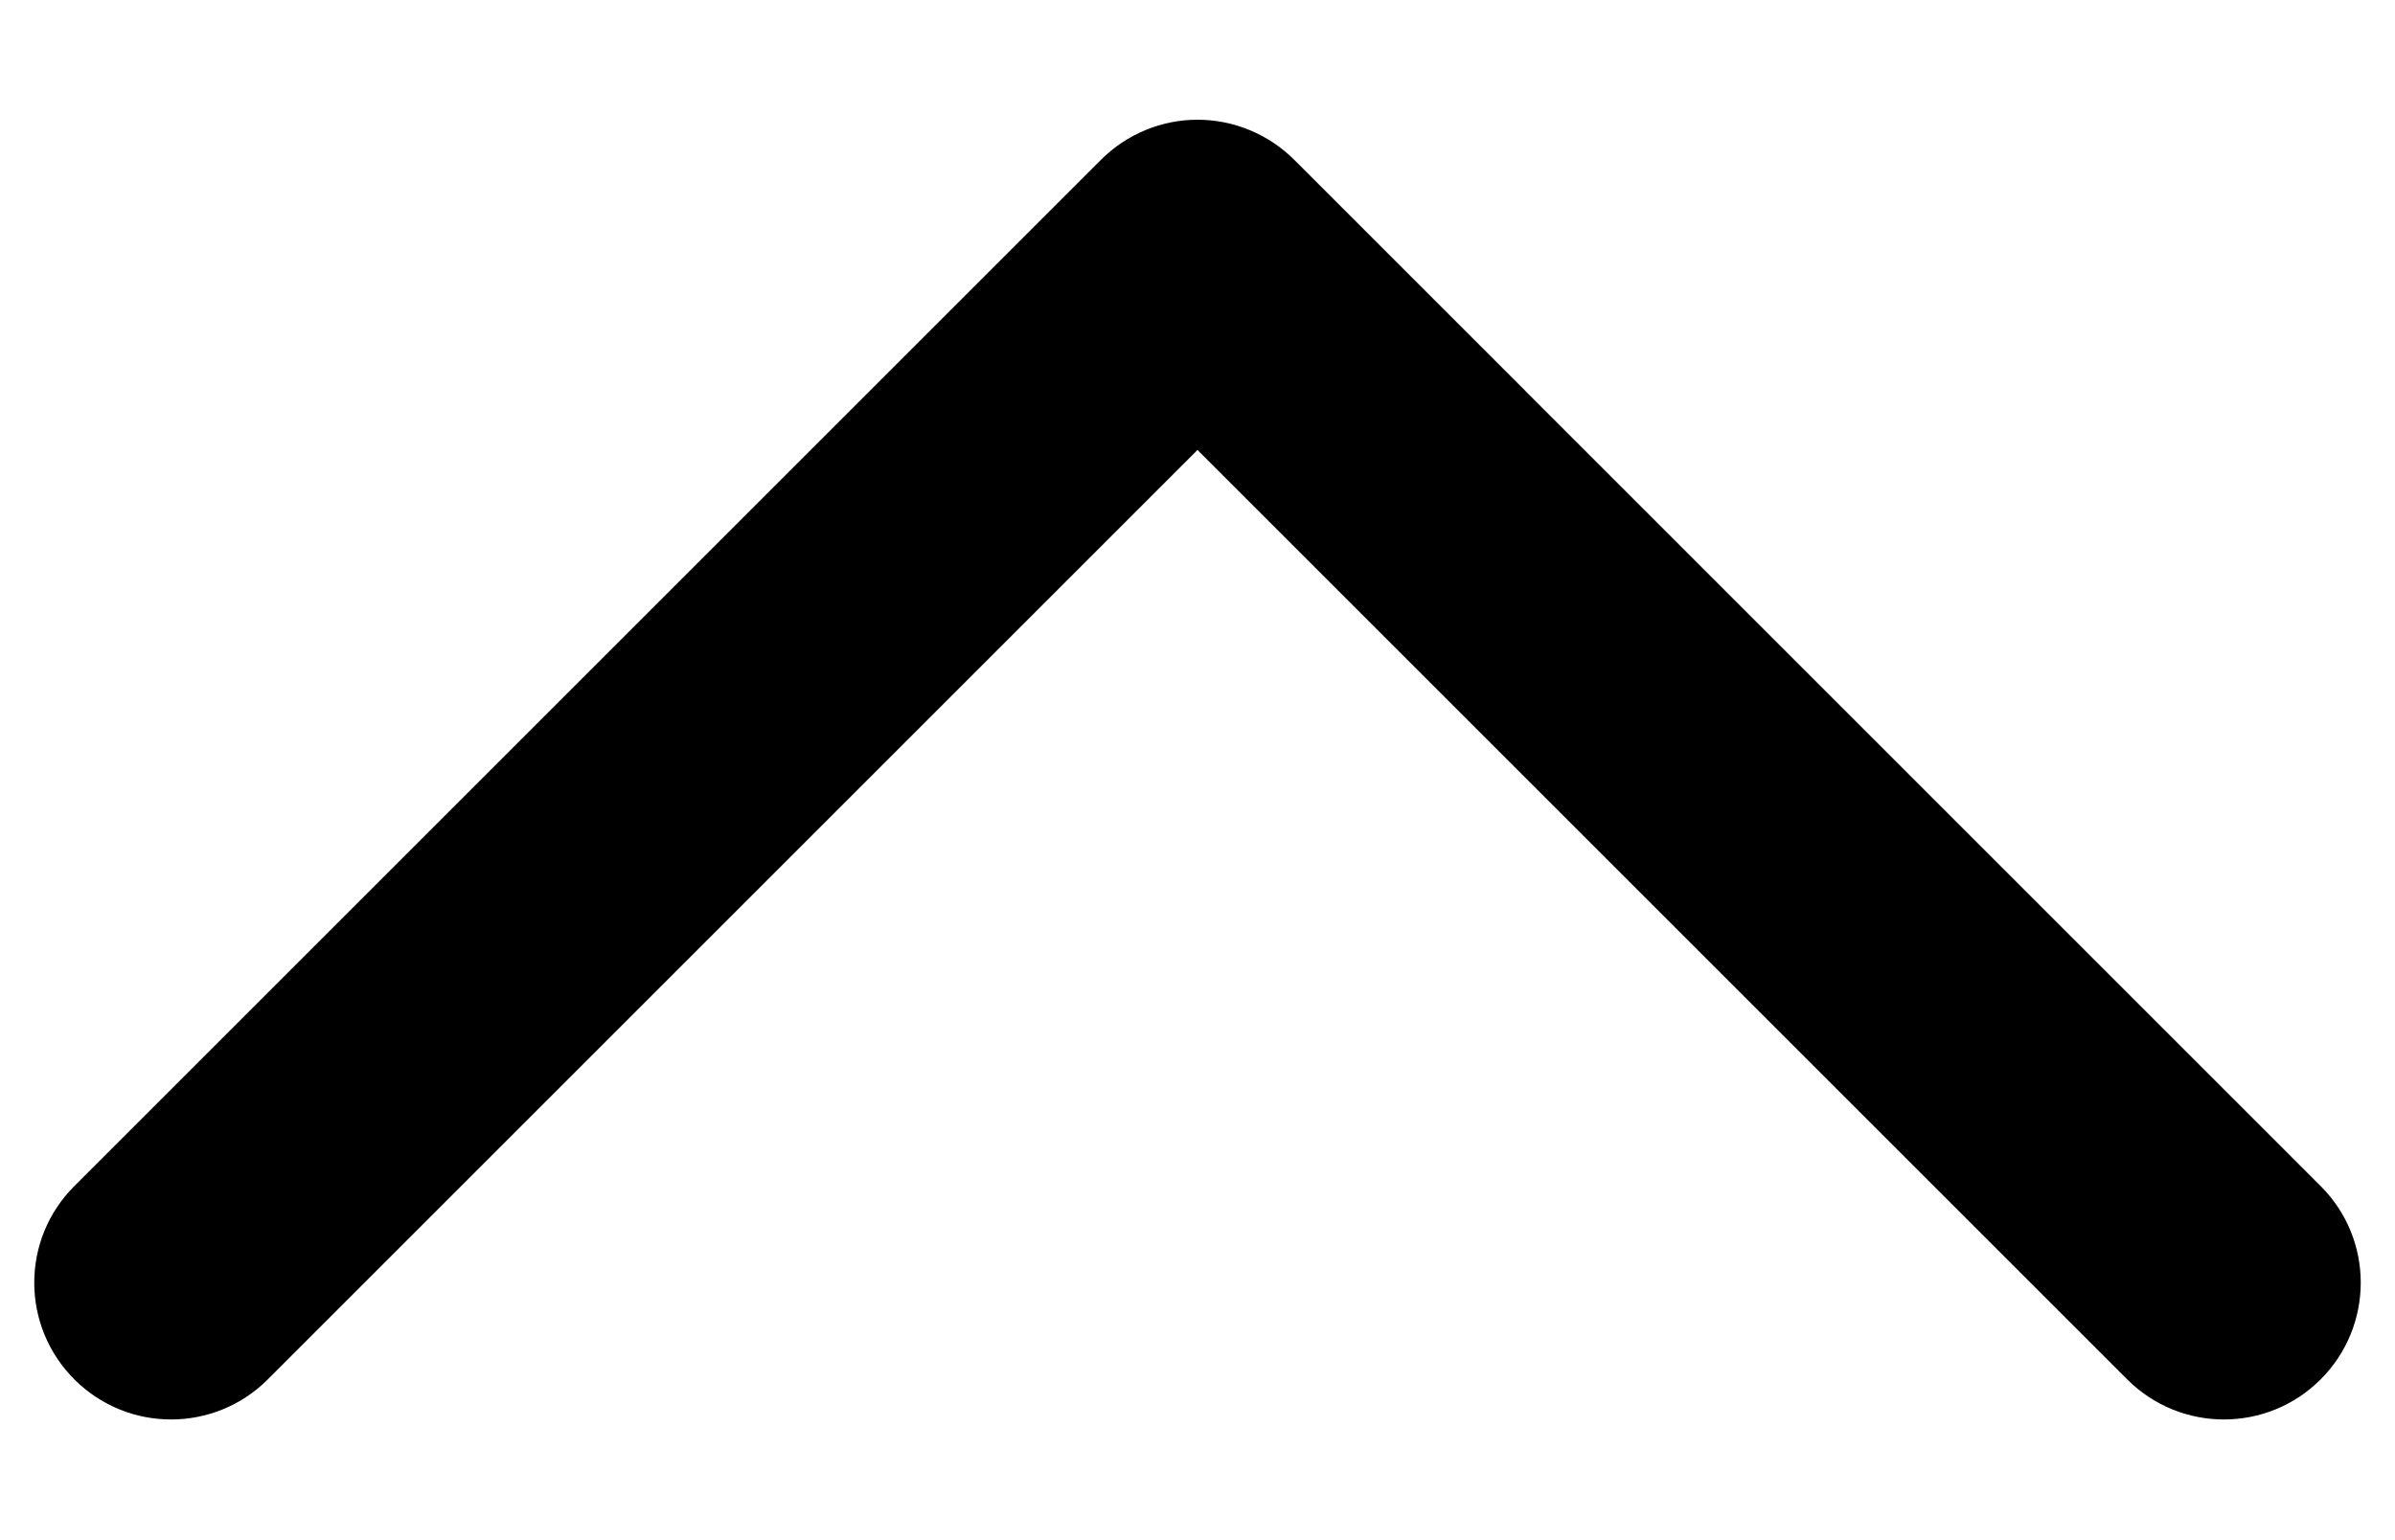
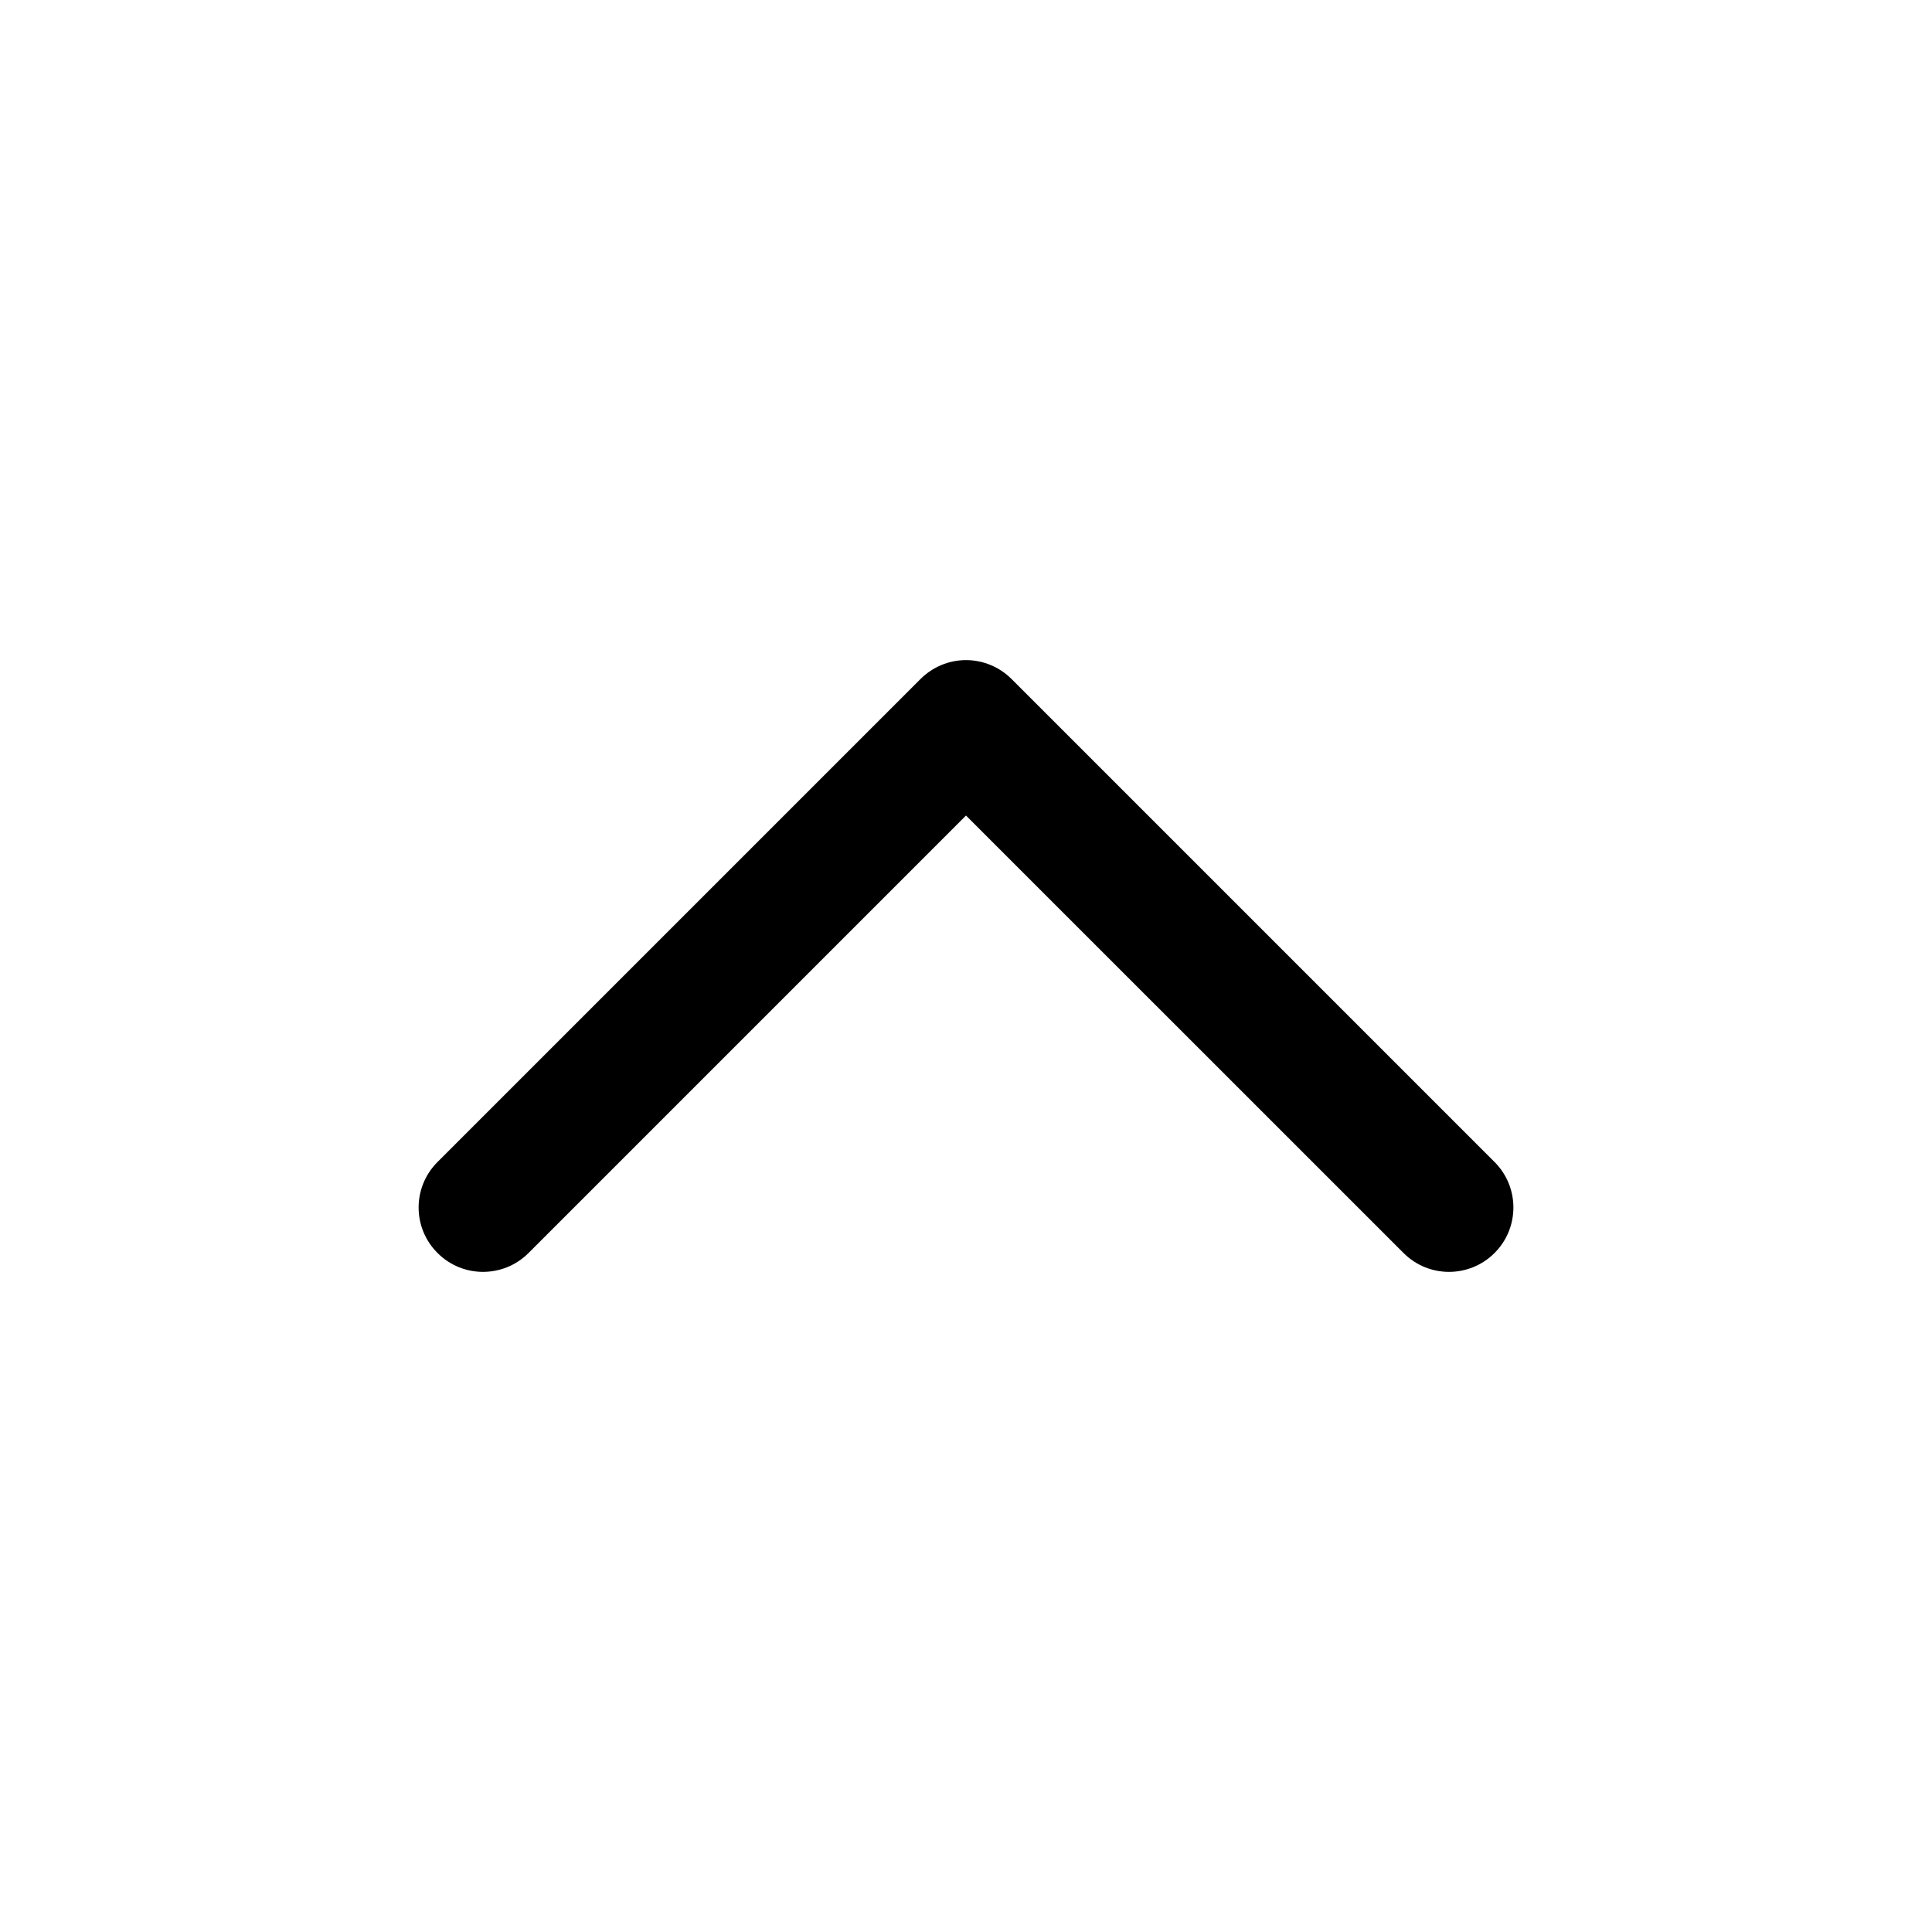
- <svg xmlns="http://www.w3.org/2000/svg" width="14" height="9" viewBox="0 0 14 9" fill="none">
-   <path fill-rule="evenodd" clip-rule="evenodd" d="M1.565 8.066C1.253 8.378 0.747 8.378 0.435 8.066C0.122 7.753 0.122 7.247 0.435 6.935L6.435 0.935C6.585 0.785 6.788 0.7 7 0.7C7.212 0.7 7.416 0.785 7.566 0.935L13.565 6.935C13.878 7.247 13.878 7.753 13.565 8.066C13.253 8.378 12.747 8.378 12.435 8.066L7 2.631L1.565 8.066Z" fill="black" />
+ <svg xmlns="http://www.w3.org/2000/svg" width="24" height="24" viewBox="0 0 24 24" fill="none">
+   <path d="M6.566 15.565C6.253 15.878 5.747 15.878 5.435 15.565C5.122 15.253 5.122 14.747 5.435 14.435L11.435 8.435C11.585 8.285 11.788 8.2 12 8.2C12.212 8.2 12.416 8.285 12.566 8.435L18.566 14.435C18.878 14.747 18.878 15.253 18.566 15.565C18.253 15.878 17.747 15.878 17.435 15.565L12 10.131L6.566 15.565Z" fill="black" />
</svg>
